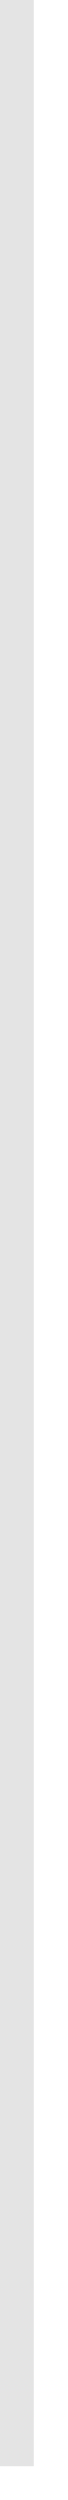
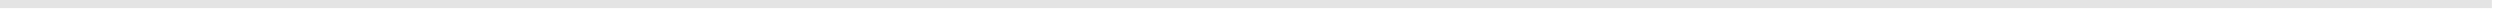
- <svg xmlns="http://www.w3.org/2000/svg" version="1.1" width="2px" height="74px">
-   <g transform="matrix(1 0 0 1 -201 -306 )">
-     <path d="M 201.5 306  L 201.5 379  " stroke-width="1" stroke="#e4e4e4" fill="none" />
+ <svg xmlns="http://www.w3.org/2000/svg" version="1.1" width="308px" height="2px">
+   <g transform="matrix(1 0 0 1 -47 -361 )">
+     <path d="M 47 361.5  L 354 361.5  " stroke-width="1" stroke="#e4e4e4" fill="none" />
  </g>
</svg>
